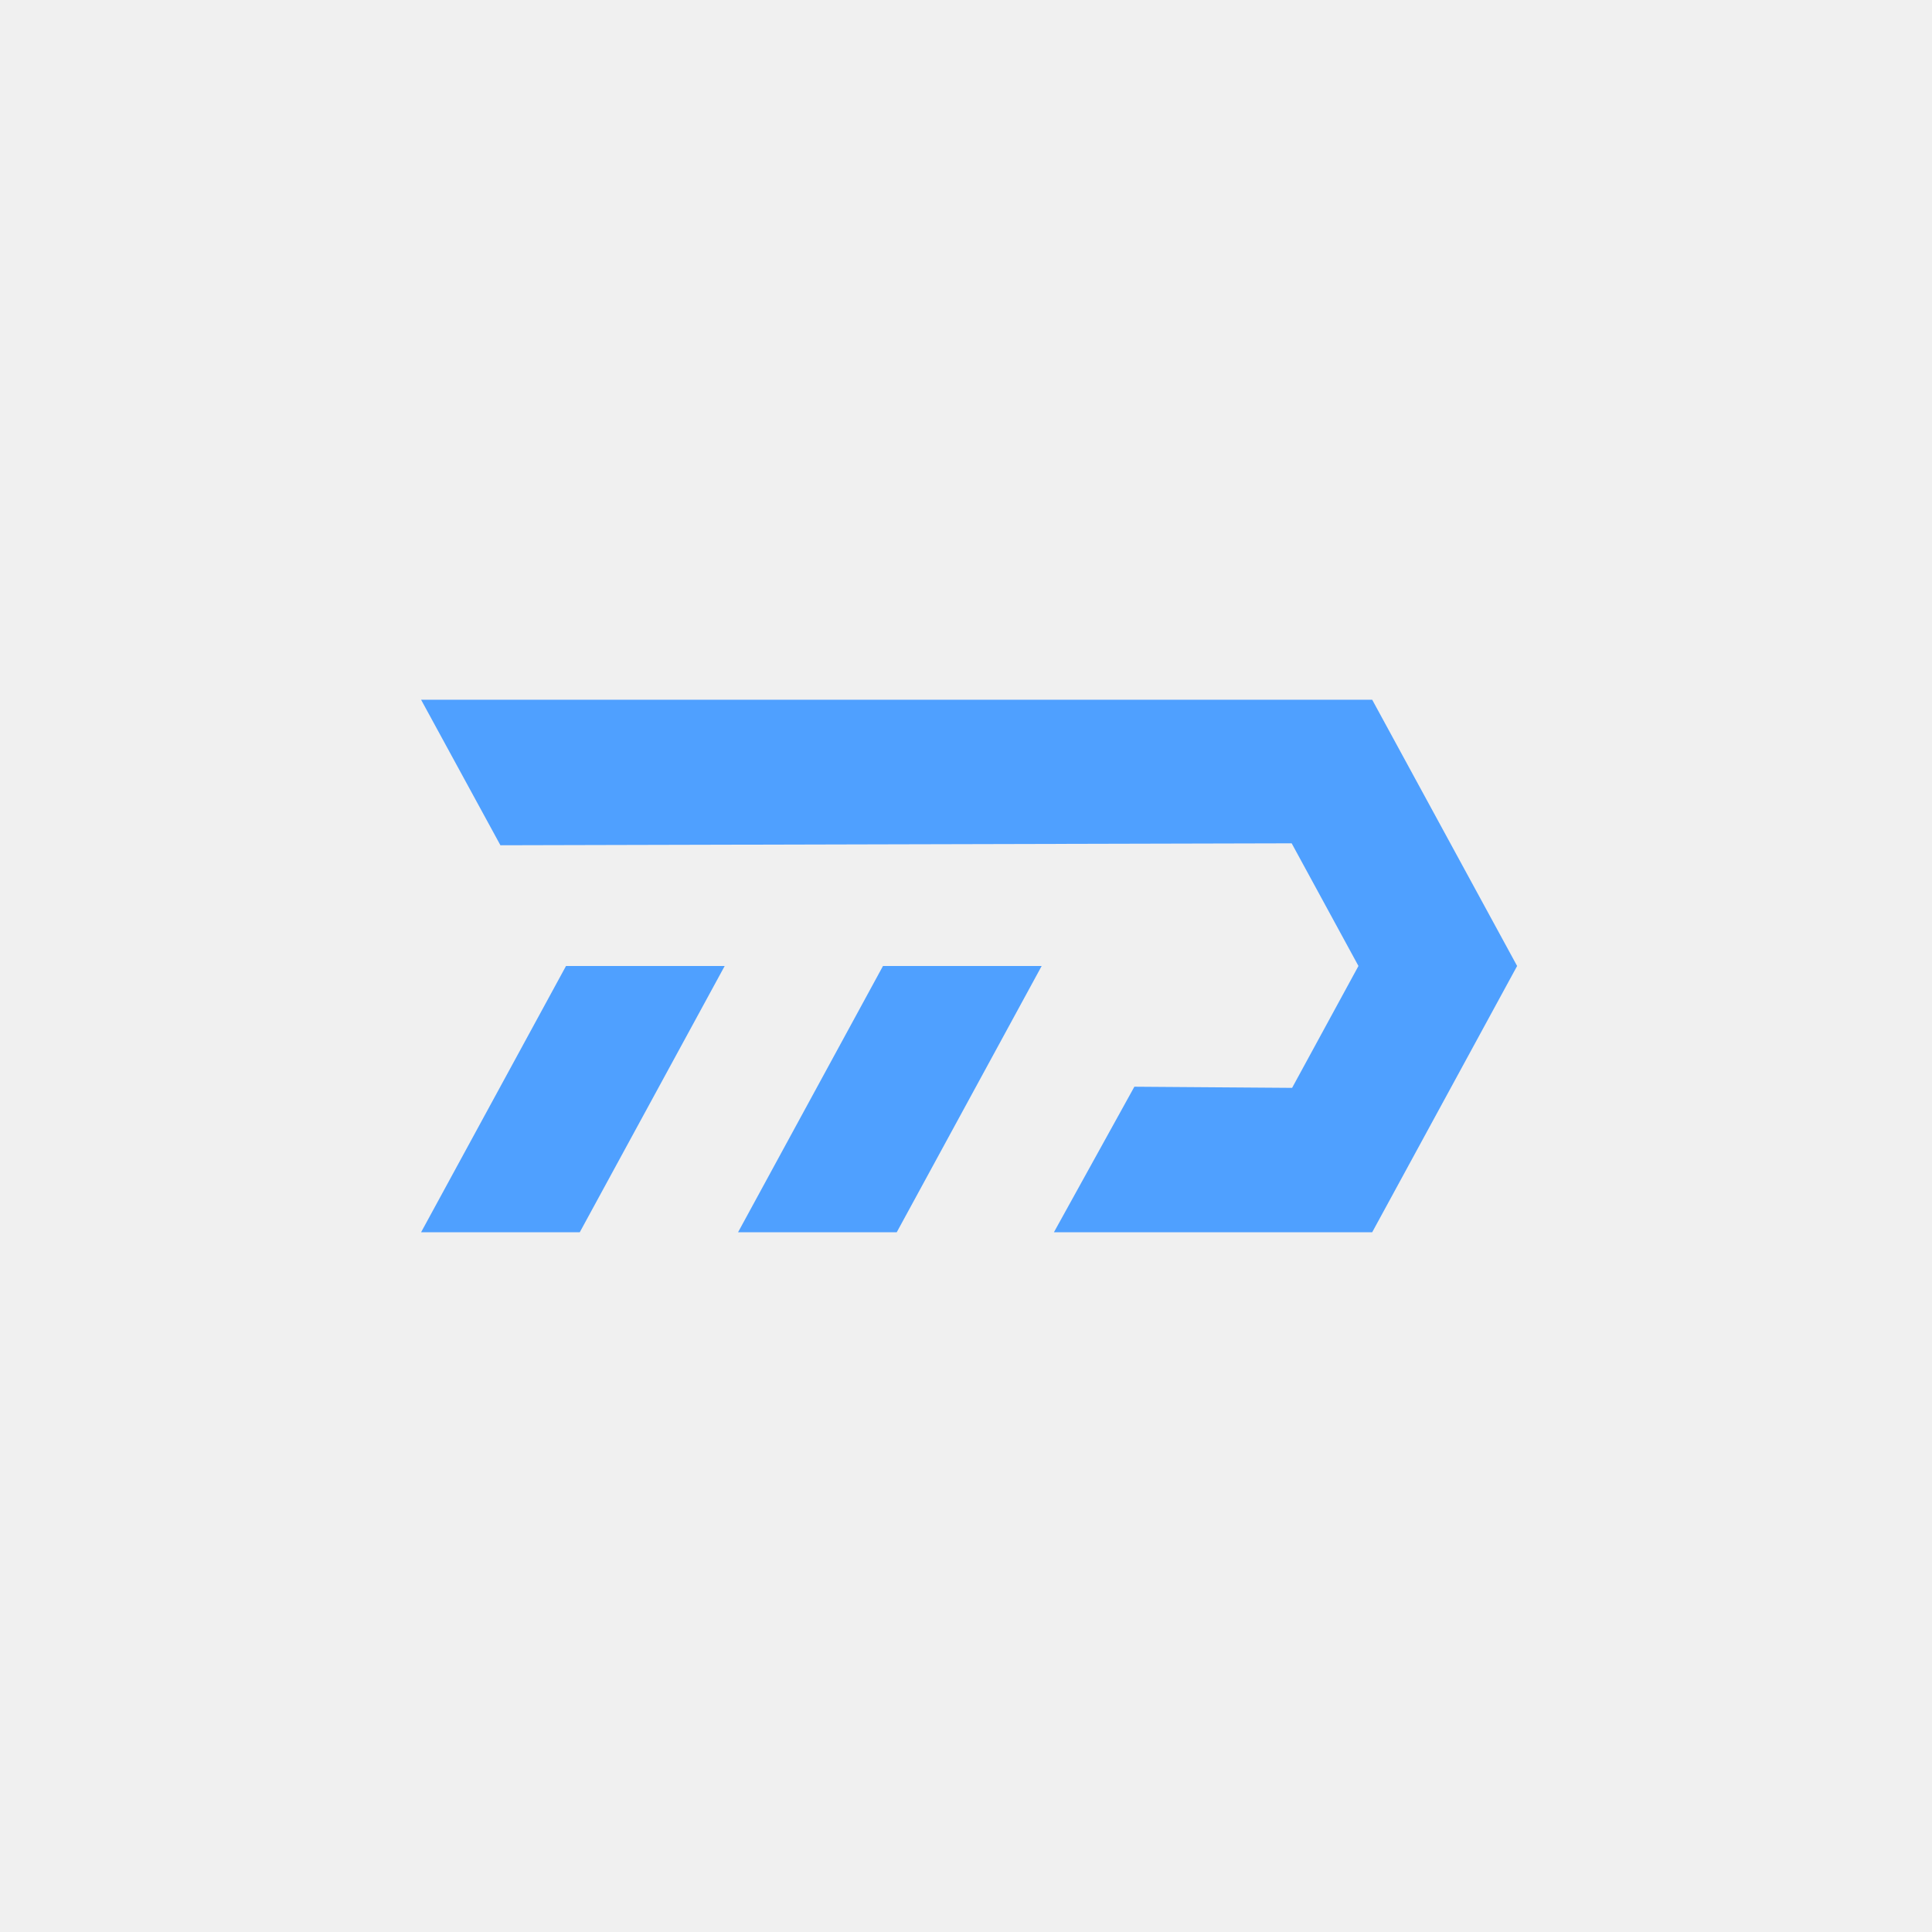
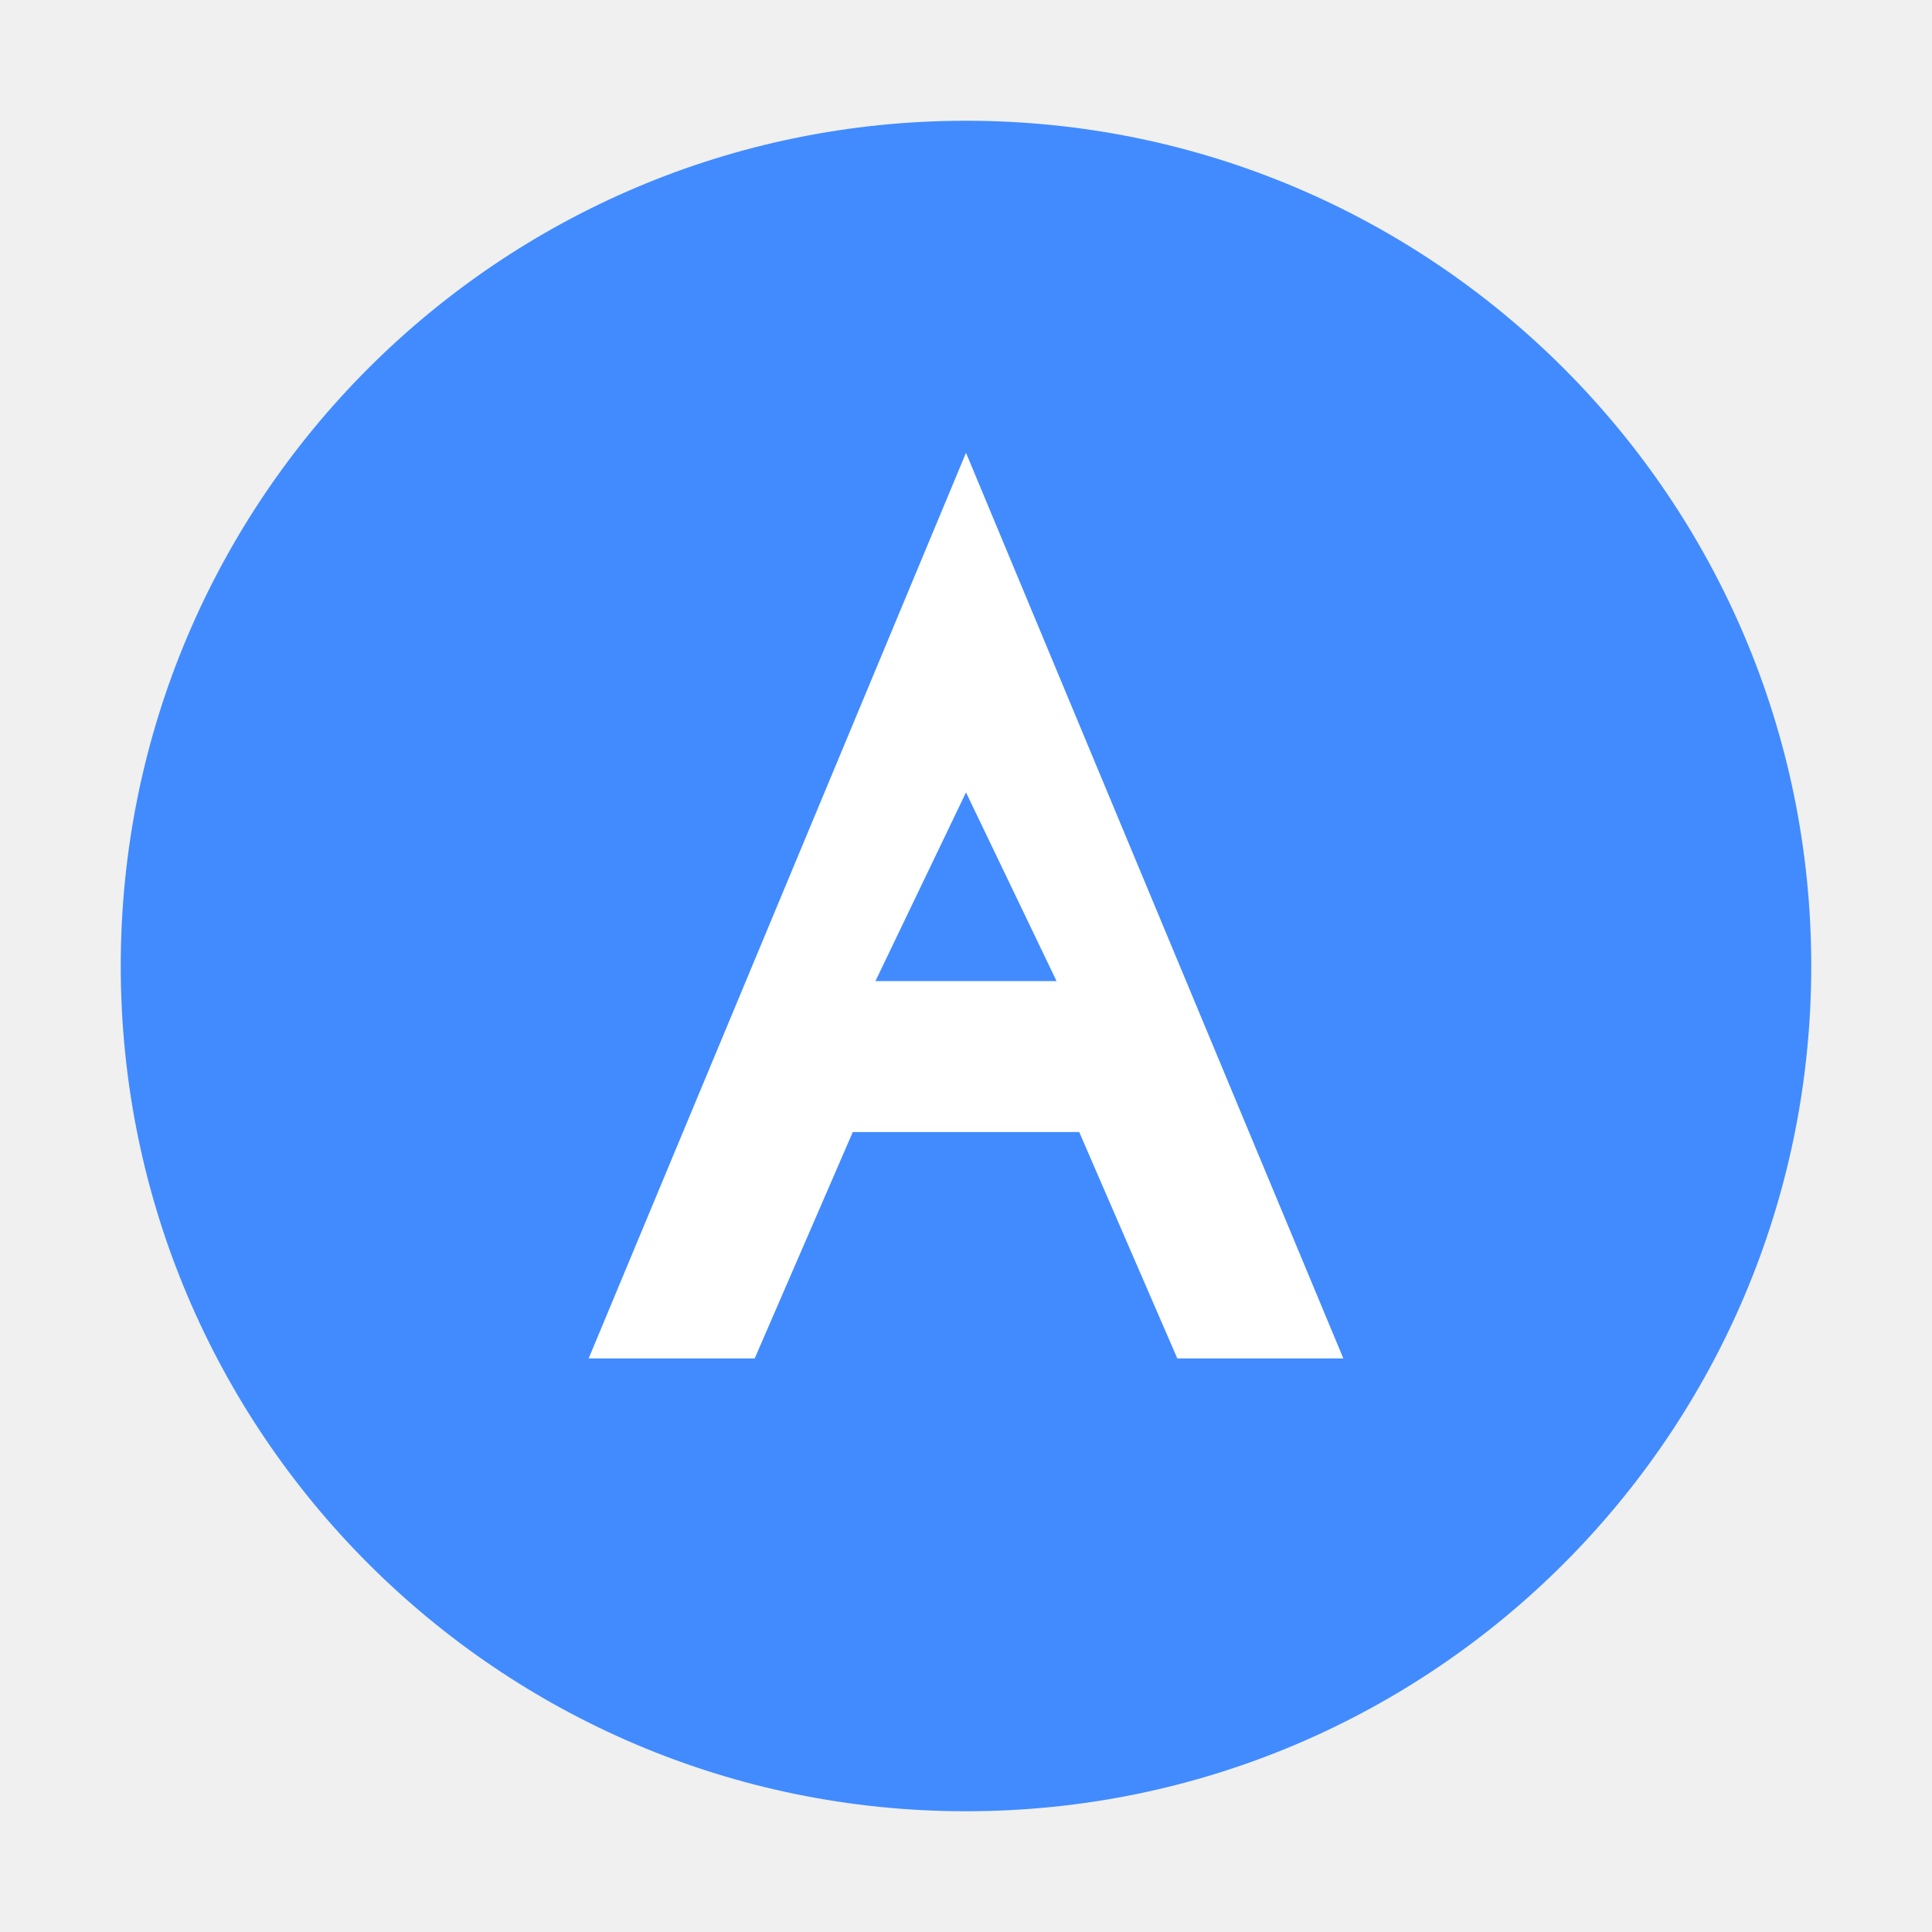
- <svg xmlns="http://www.w3.org/2000/svg" width="120" height="120" viewBox="0 0 120 120" fill="none">
-   <path d="M85.229 43.461L94.231 59.999L85.229 76.538H75.374L65.461 76.537L70.458 67.498L80.255 67.569L84.376 59.999L80.228 52.38L31.082 52.501L26.154 43.461H85.229Z" fill="#4FA0FF" />
-   <path d="M45.012 59.999H35.156L26.154 76.538H36.01L45.012 59.999Z" fill="#4FA0FF" />
-   <path d="M54.844 59.999H64.7L55.698 76.538H45.842L54.844 59.999Z" fill="#4FA0FF" />
+ <svg xmlns="http://www.w3.org/2000/svg" width="512" height="512" viewBox="0 0 512 512">
+   <circle cx="256" cy="256" r="224" fill="#418BFF" />
+   <path d="     M256 120     L356 360     H312     L286 300     H226     L200 360     H156     L256 120     Z     M256 210     L232 260     H280     L256 210     Z   " fill="#FFFFFF" />
</svg>
